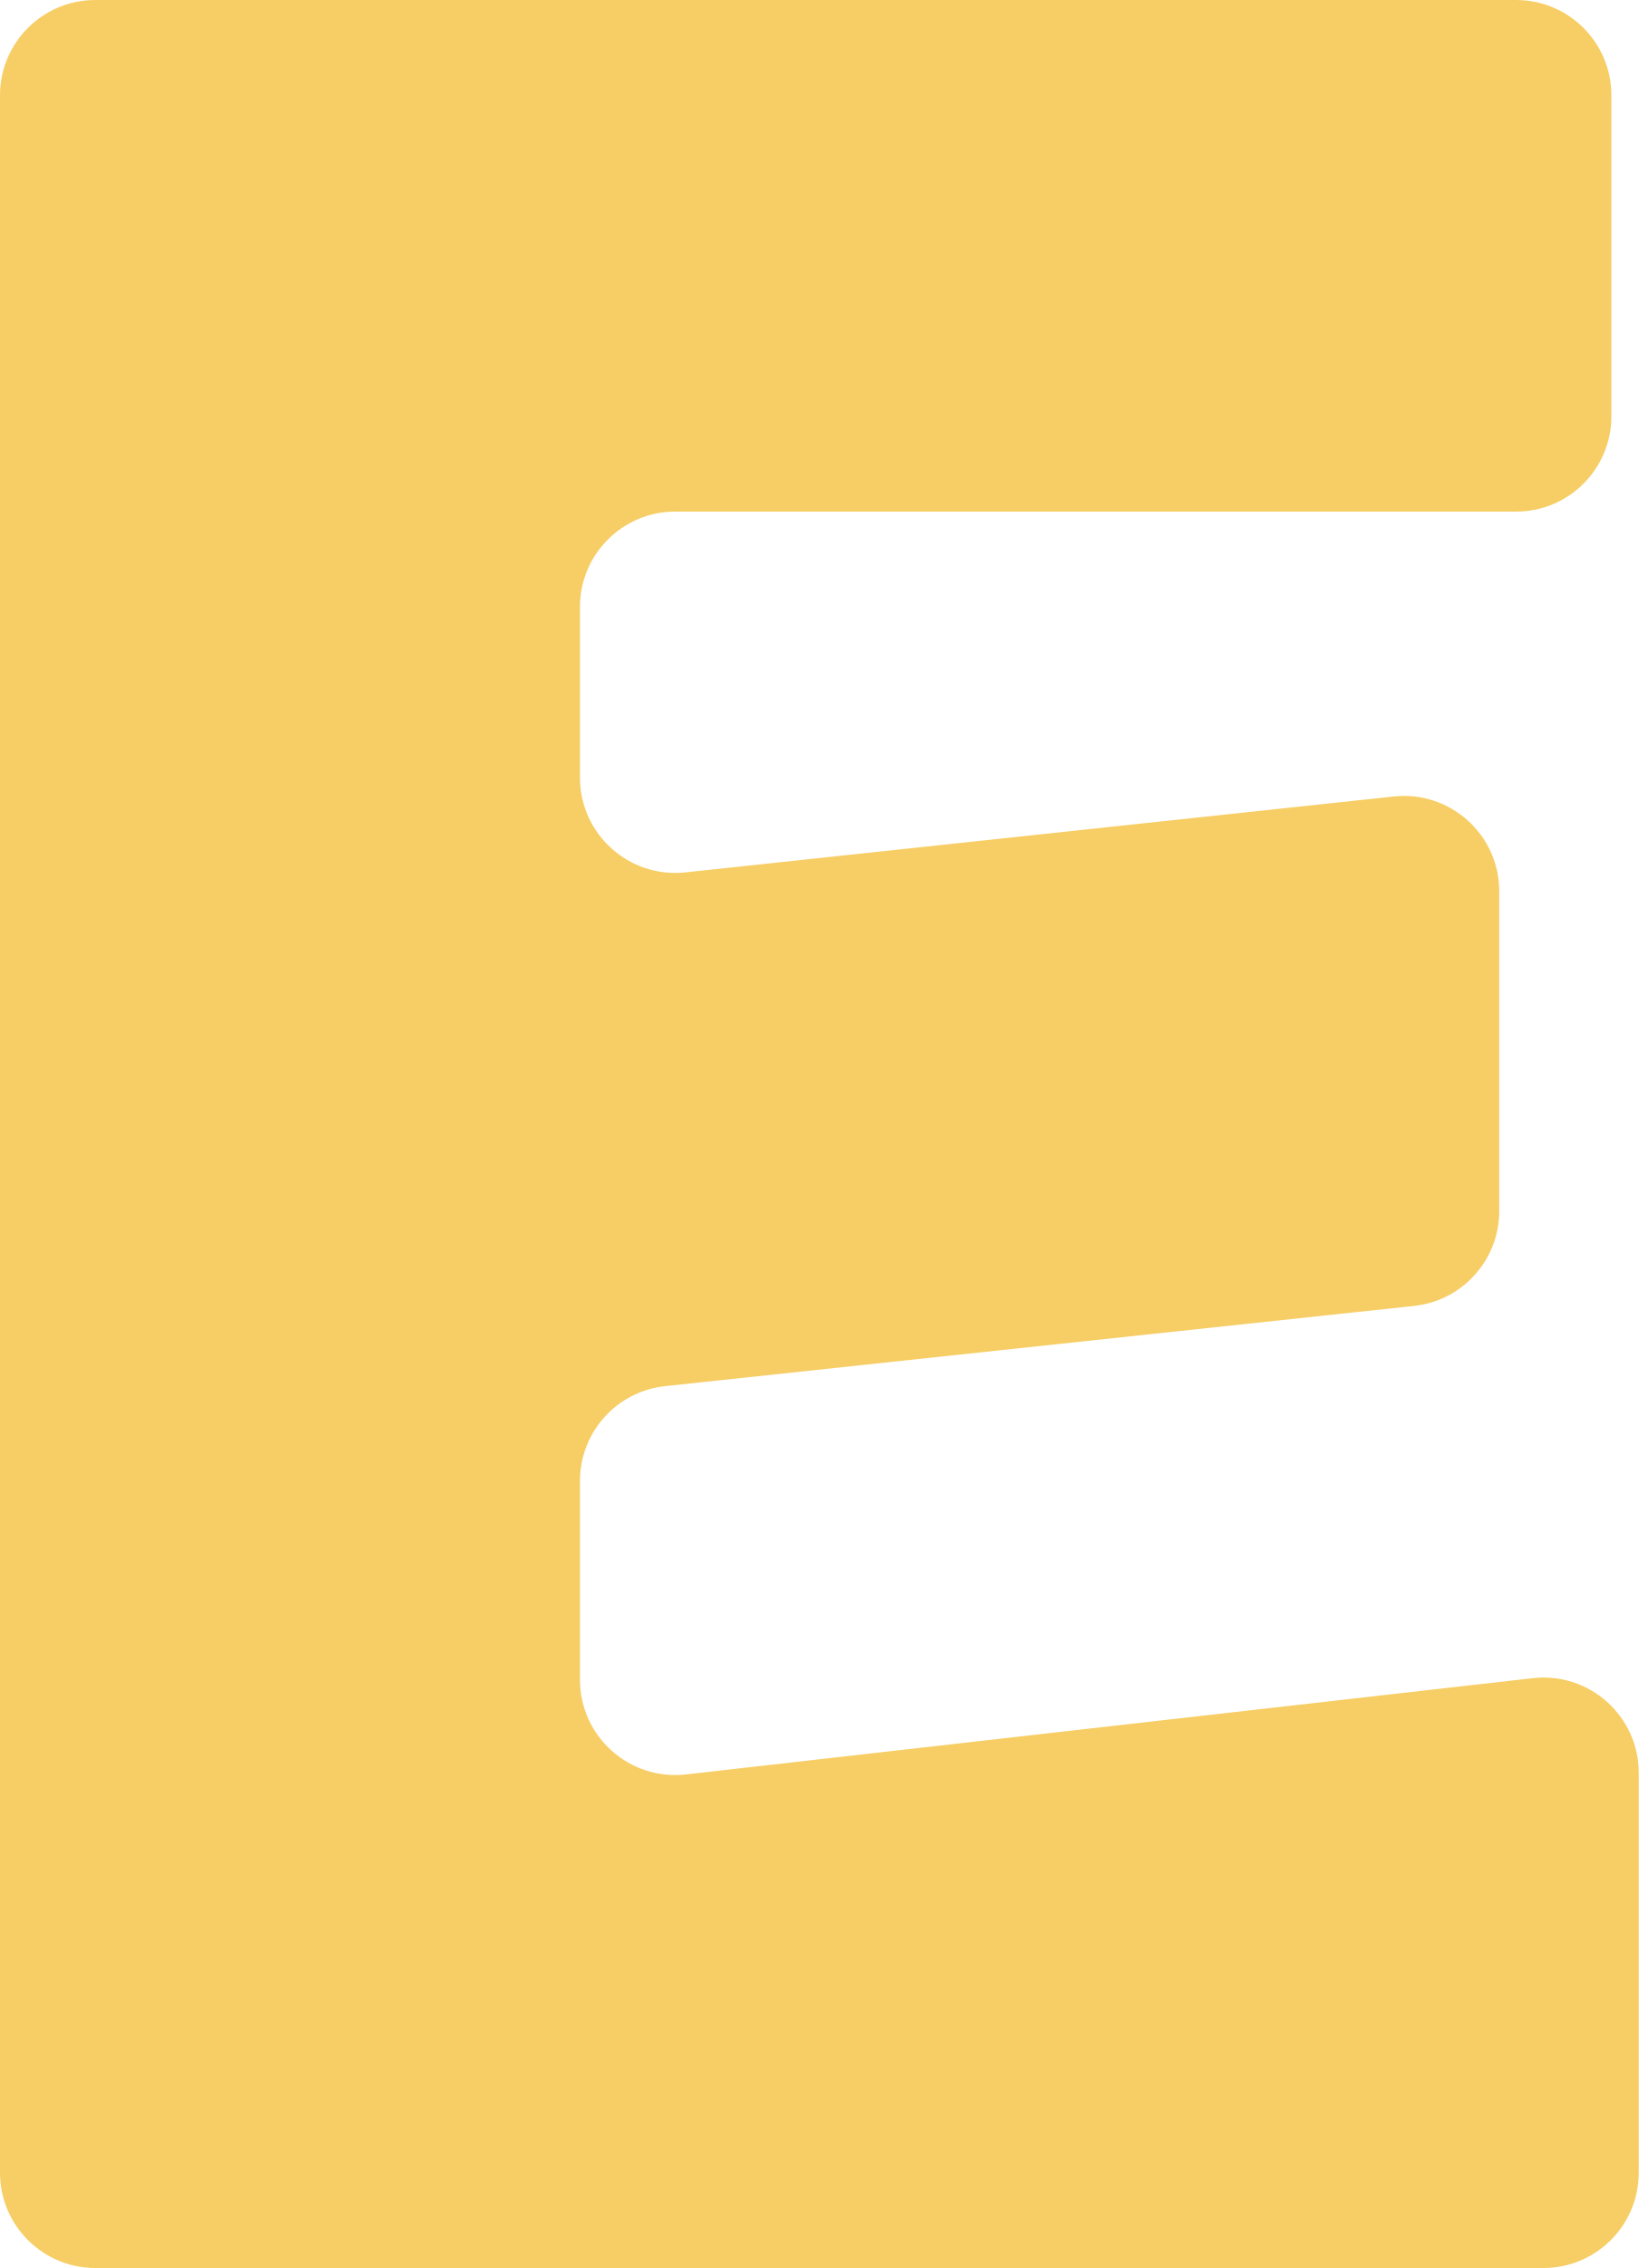
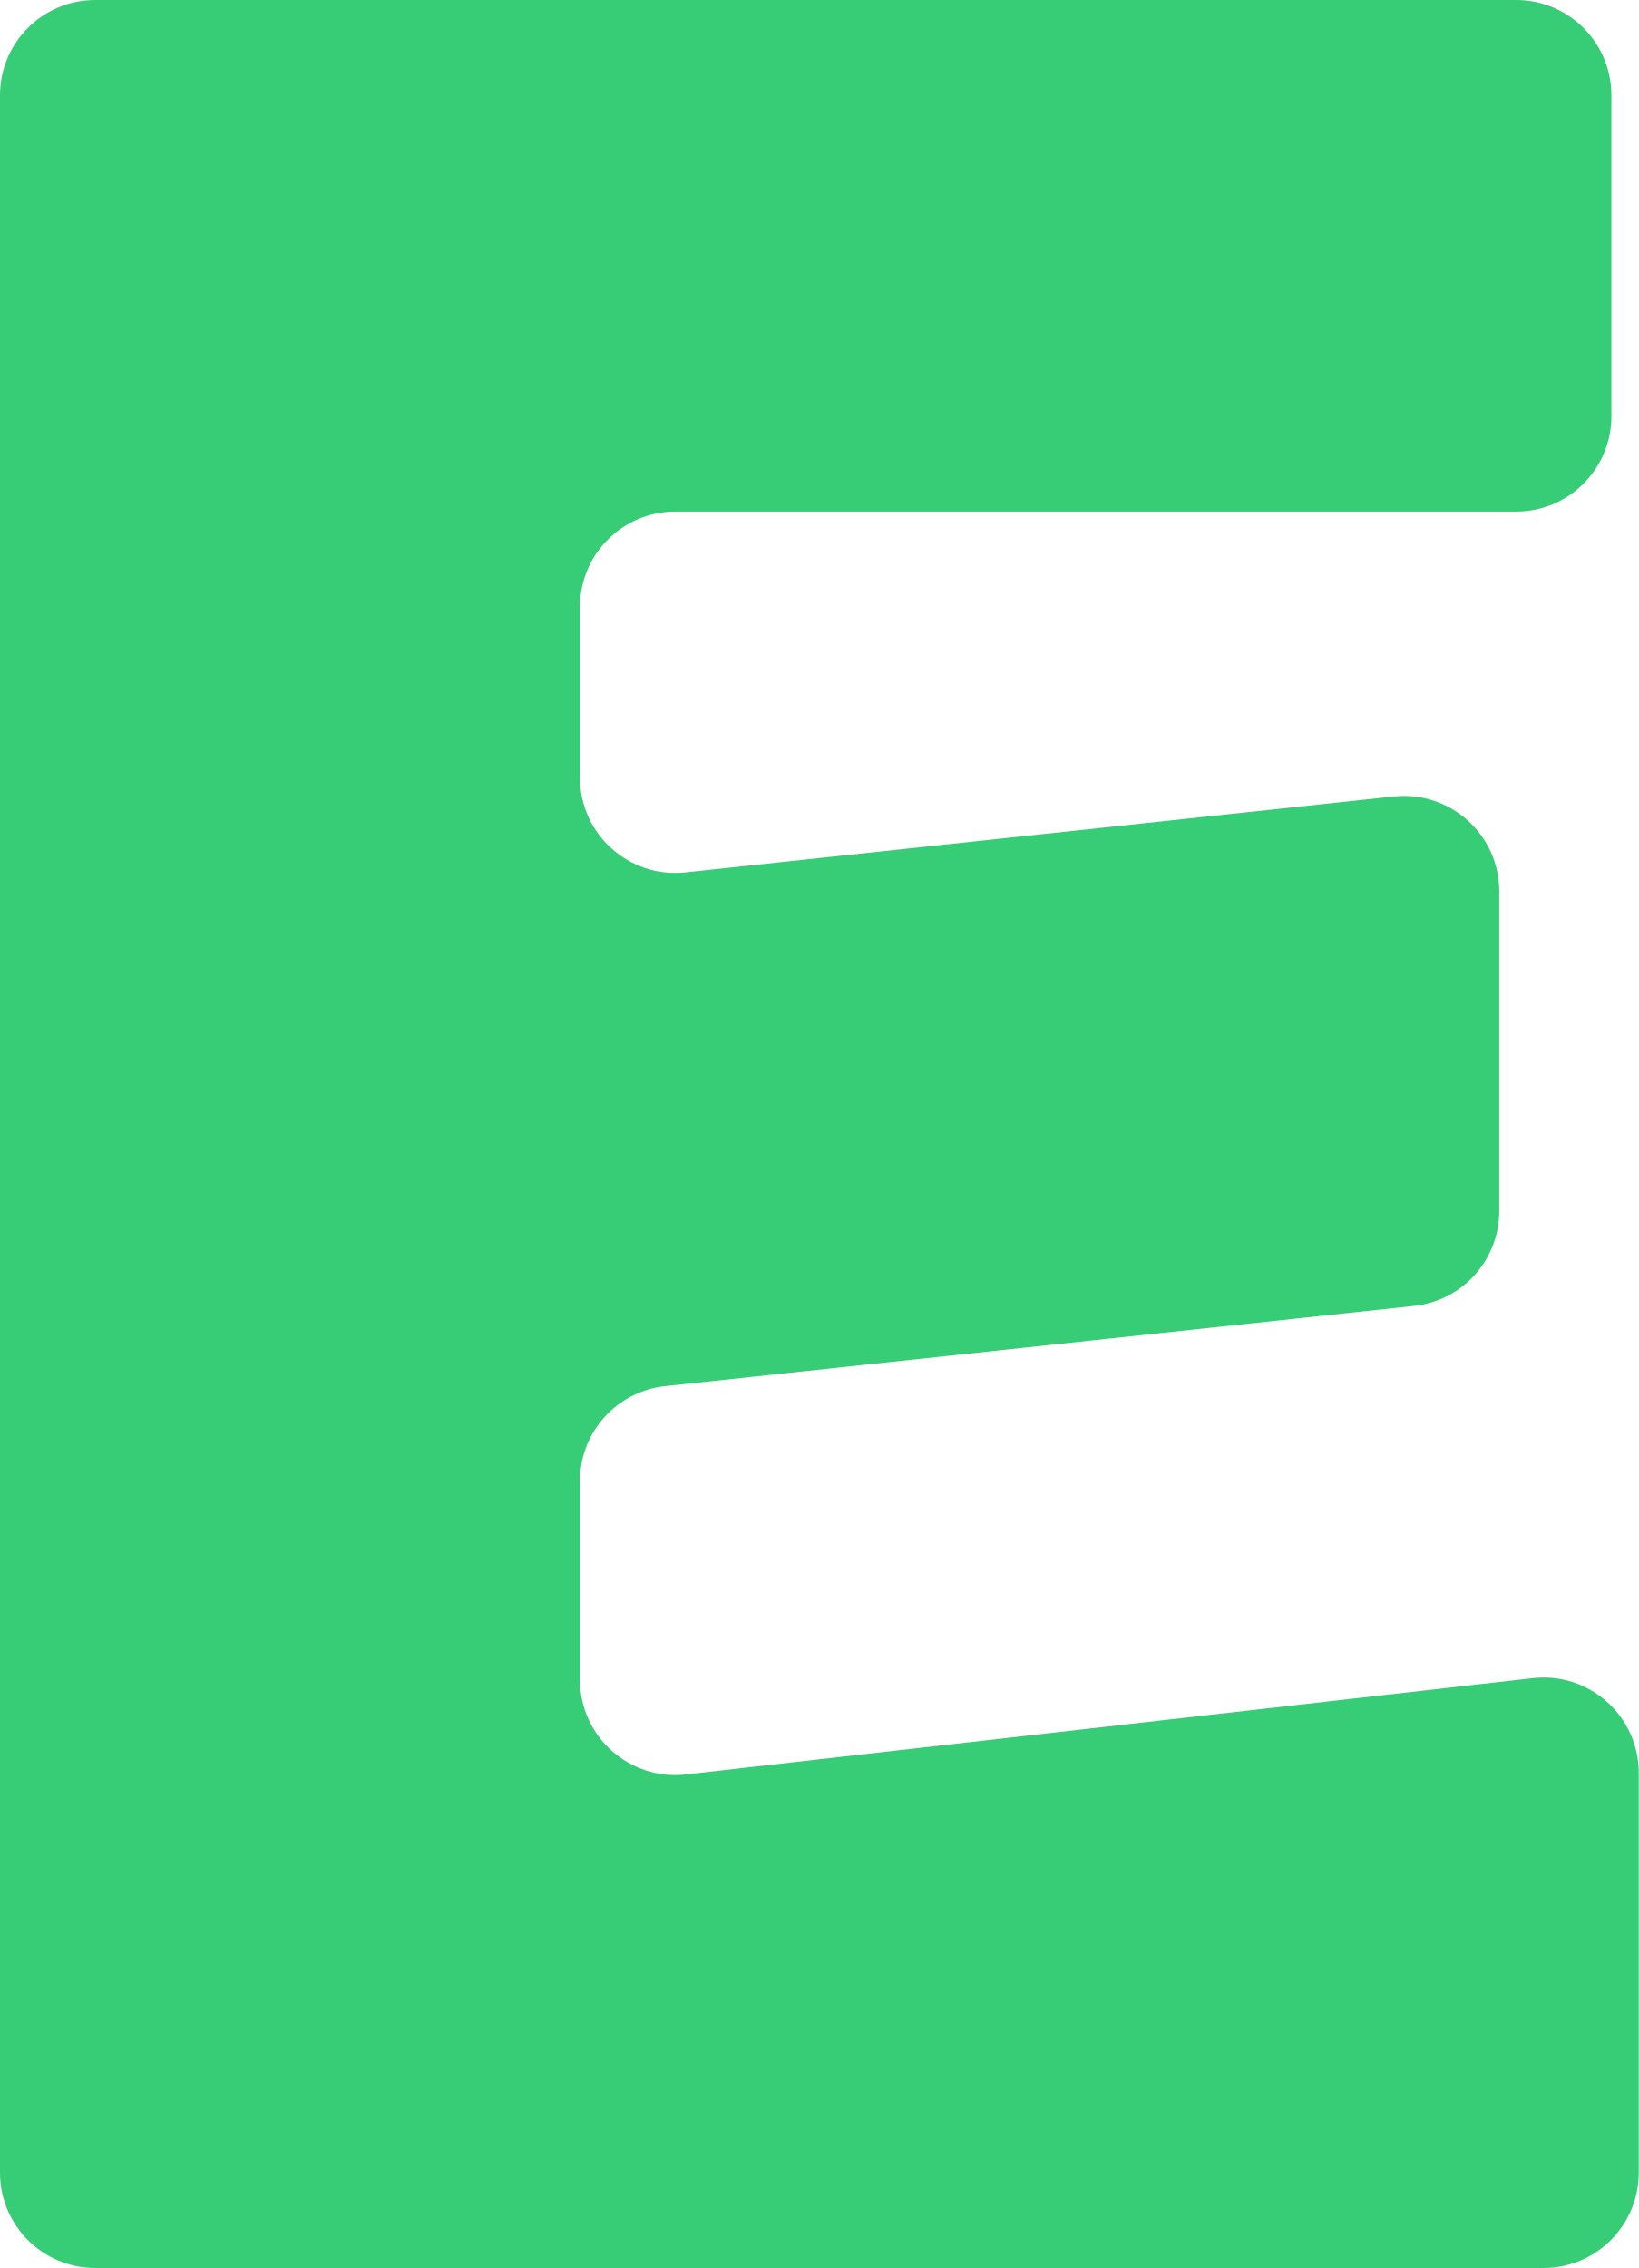
<svg xmlns="http://www.w3.org/2000/svg" width="86" height="119" viewBox="0 0 86 119" fill="none">
-   <path d="M86 114C86 116.761 83.761 119 81 119H5C2.239 119 0 116.761 0 114V5C0 2.239 2.239 0 5 0H79.564C82.326 0 84.564 2.239 84.564 5V21.843C84.564 24.605 82.326 26.843 79.564 26.843H35.437C32.676 26.843 30.437 29.082 30.437 31.843V40.801C30.437 43.773 33.015 46.089 35.97 45.773L73.145 41.791C76.1 41.474 78.678 43.79 78.678 46.762V63.548C78.678 66.103 76.751 68.247 74.21 68.52L34.905 72.73C32.364 73.002 30.437 75.146 30.437 77.702V88.135C30.437 91.12 33.036 93.44 36.002 93.103L80.435 88.052C83.401 87.715 86 90.035 86 93.02V114Z" fill="#F7ce65" />
+   <path d="M86 114C86 116.761 83.761 119 81 119H5C2.239 119 0 116.761 0 114V5C0 2.239 2.239 0 5 0H79.564C82.326 0 84.564 2.239 84.564 5V21.843C84.564 24.605 82.326 26.843 79.564 26.843H35.437C32.676 26.843 30.437 29.082 30.437 31.843V40.801C30.437 43.773 33.015 46.089 35.97 45.773L73.145 41.791C76.1 41.474 78.678 43.79 78.678 46.762V63.548C78.678 66.103 76.751 68.247 74.21 68.52L34.905 72.73C32.364 73.002 30.437 75.146 30.437 77.702V88.135C30.437 91.12 33.036 93.44 36.002 93.103L80.435 88.052C83.401 87.715 86 90.035 86 93.02V114Z" fill="#36CD76" />
</svg>
